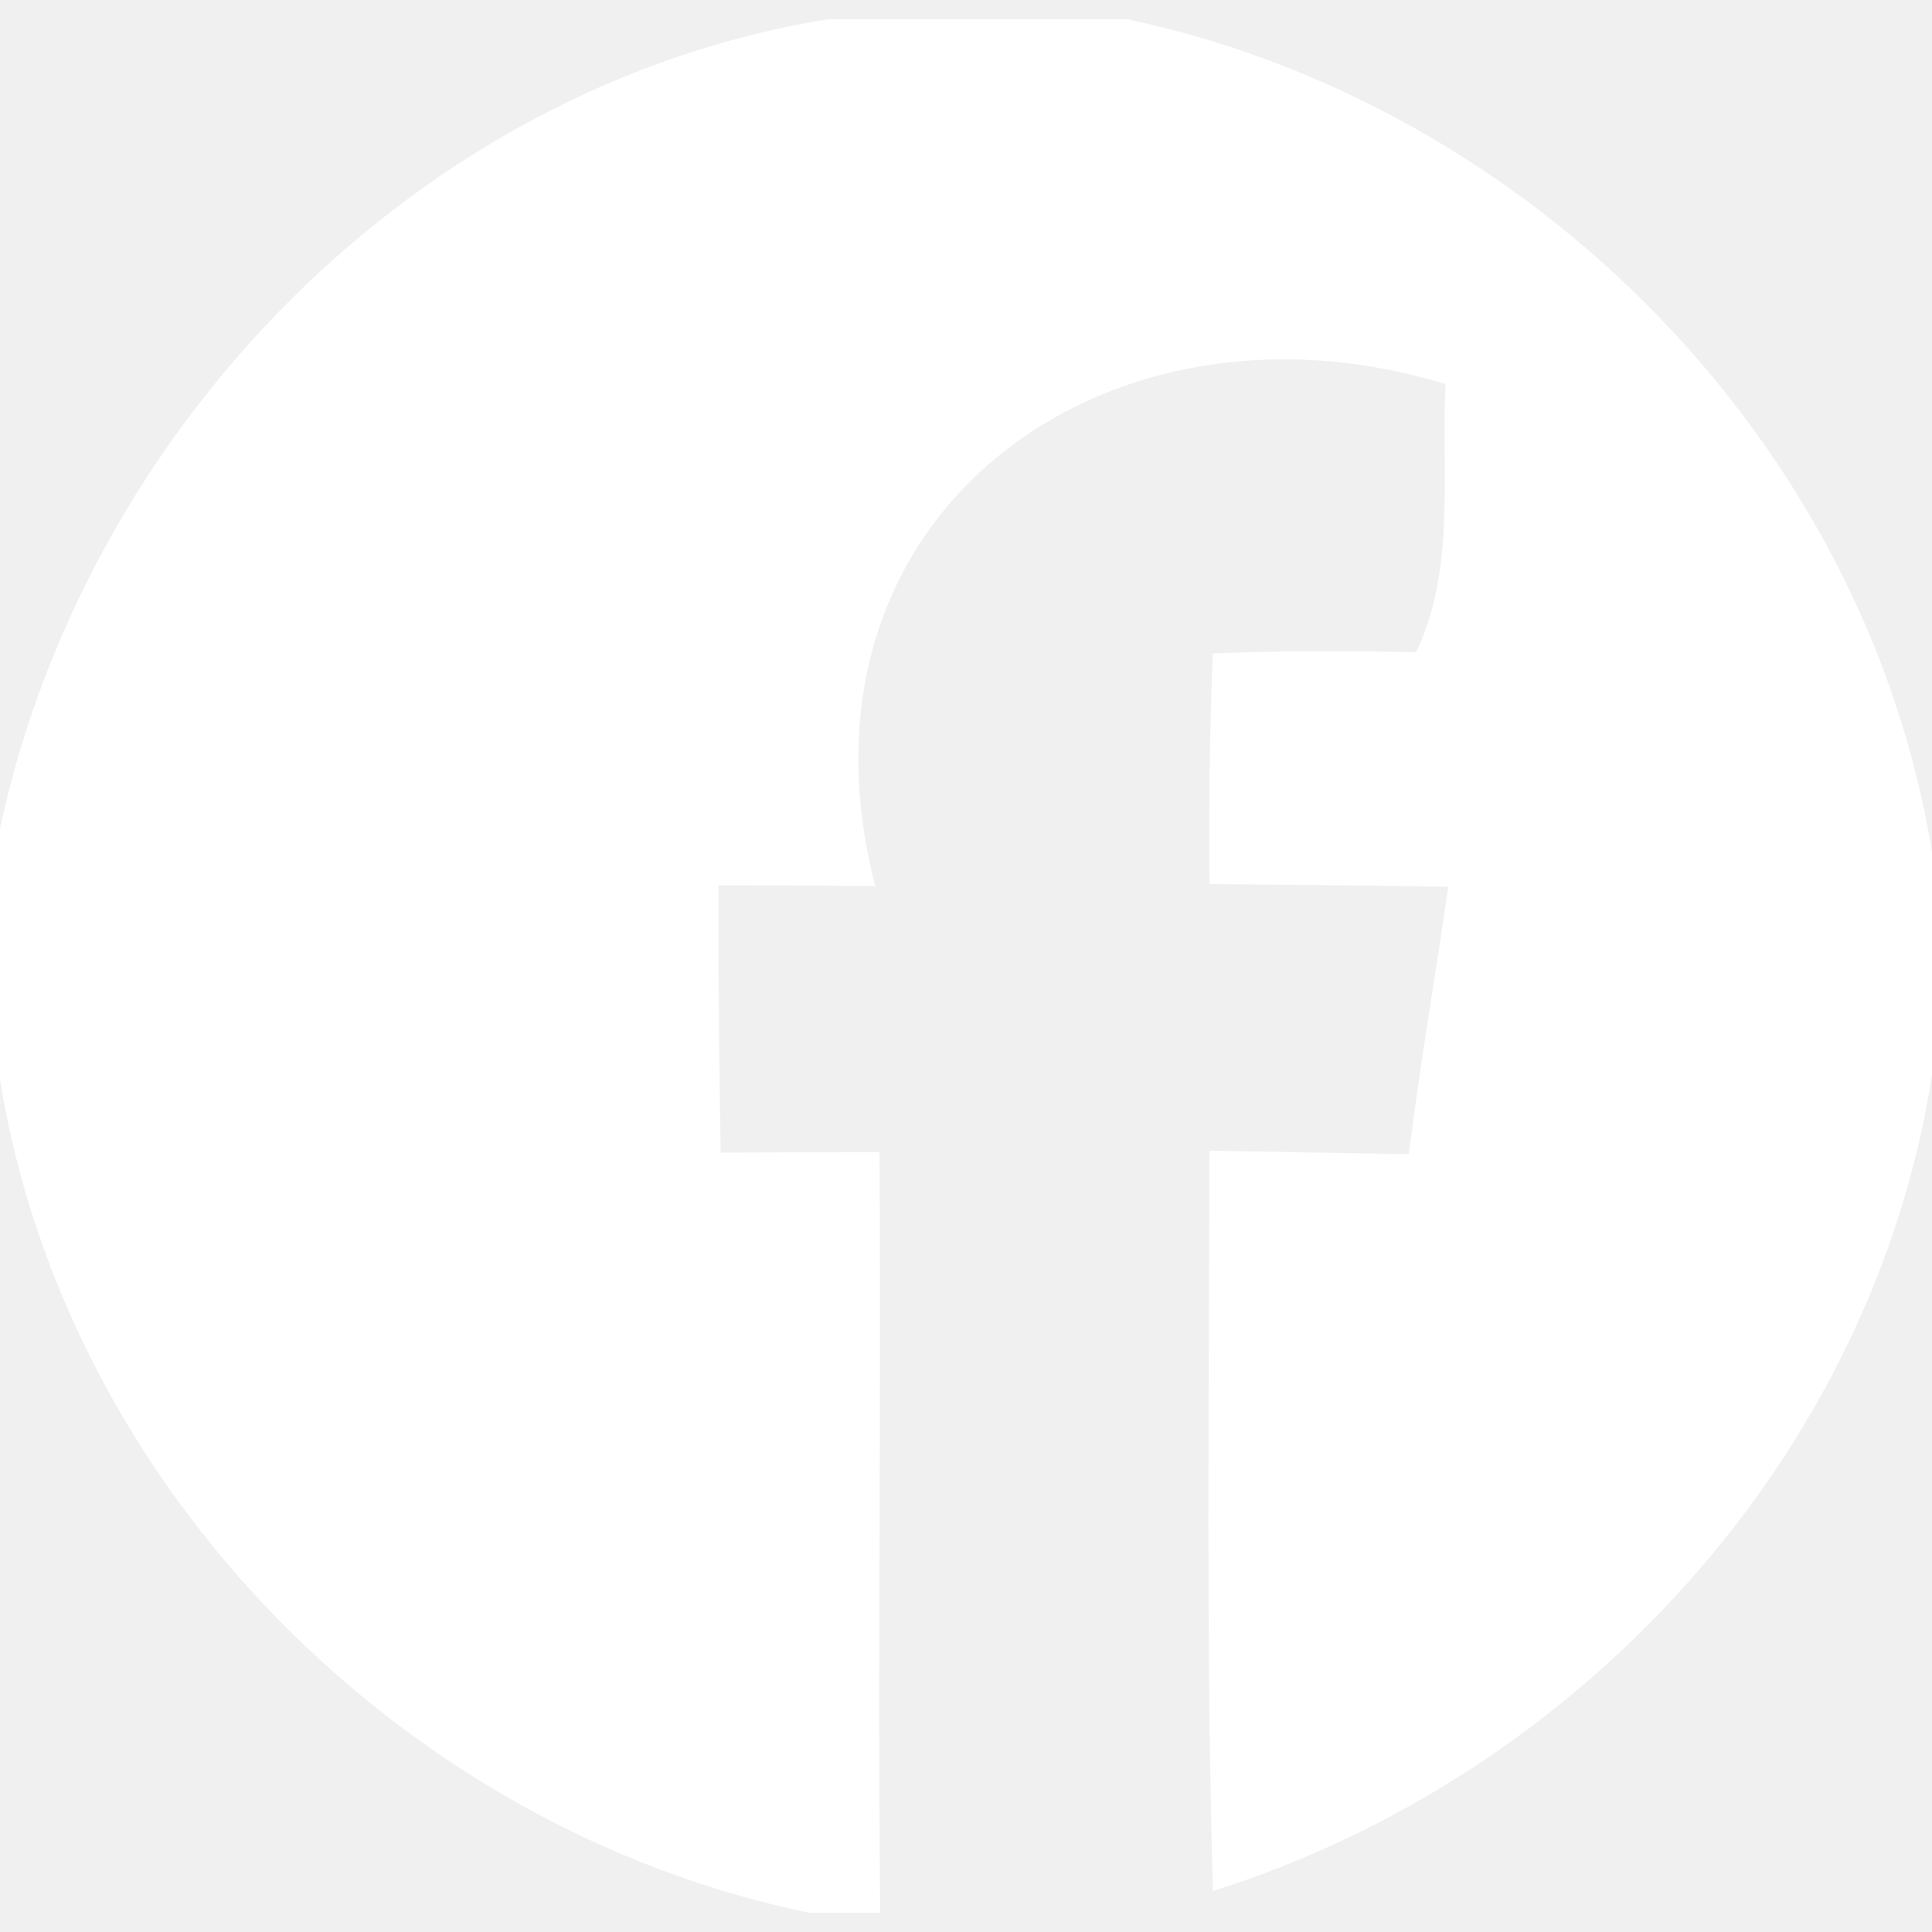
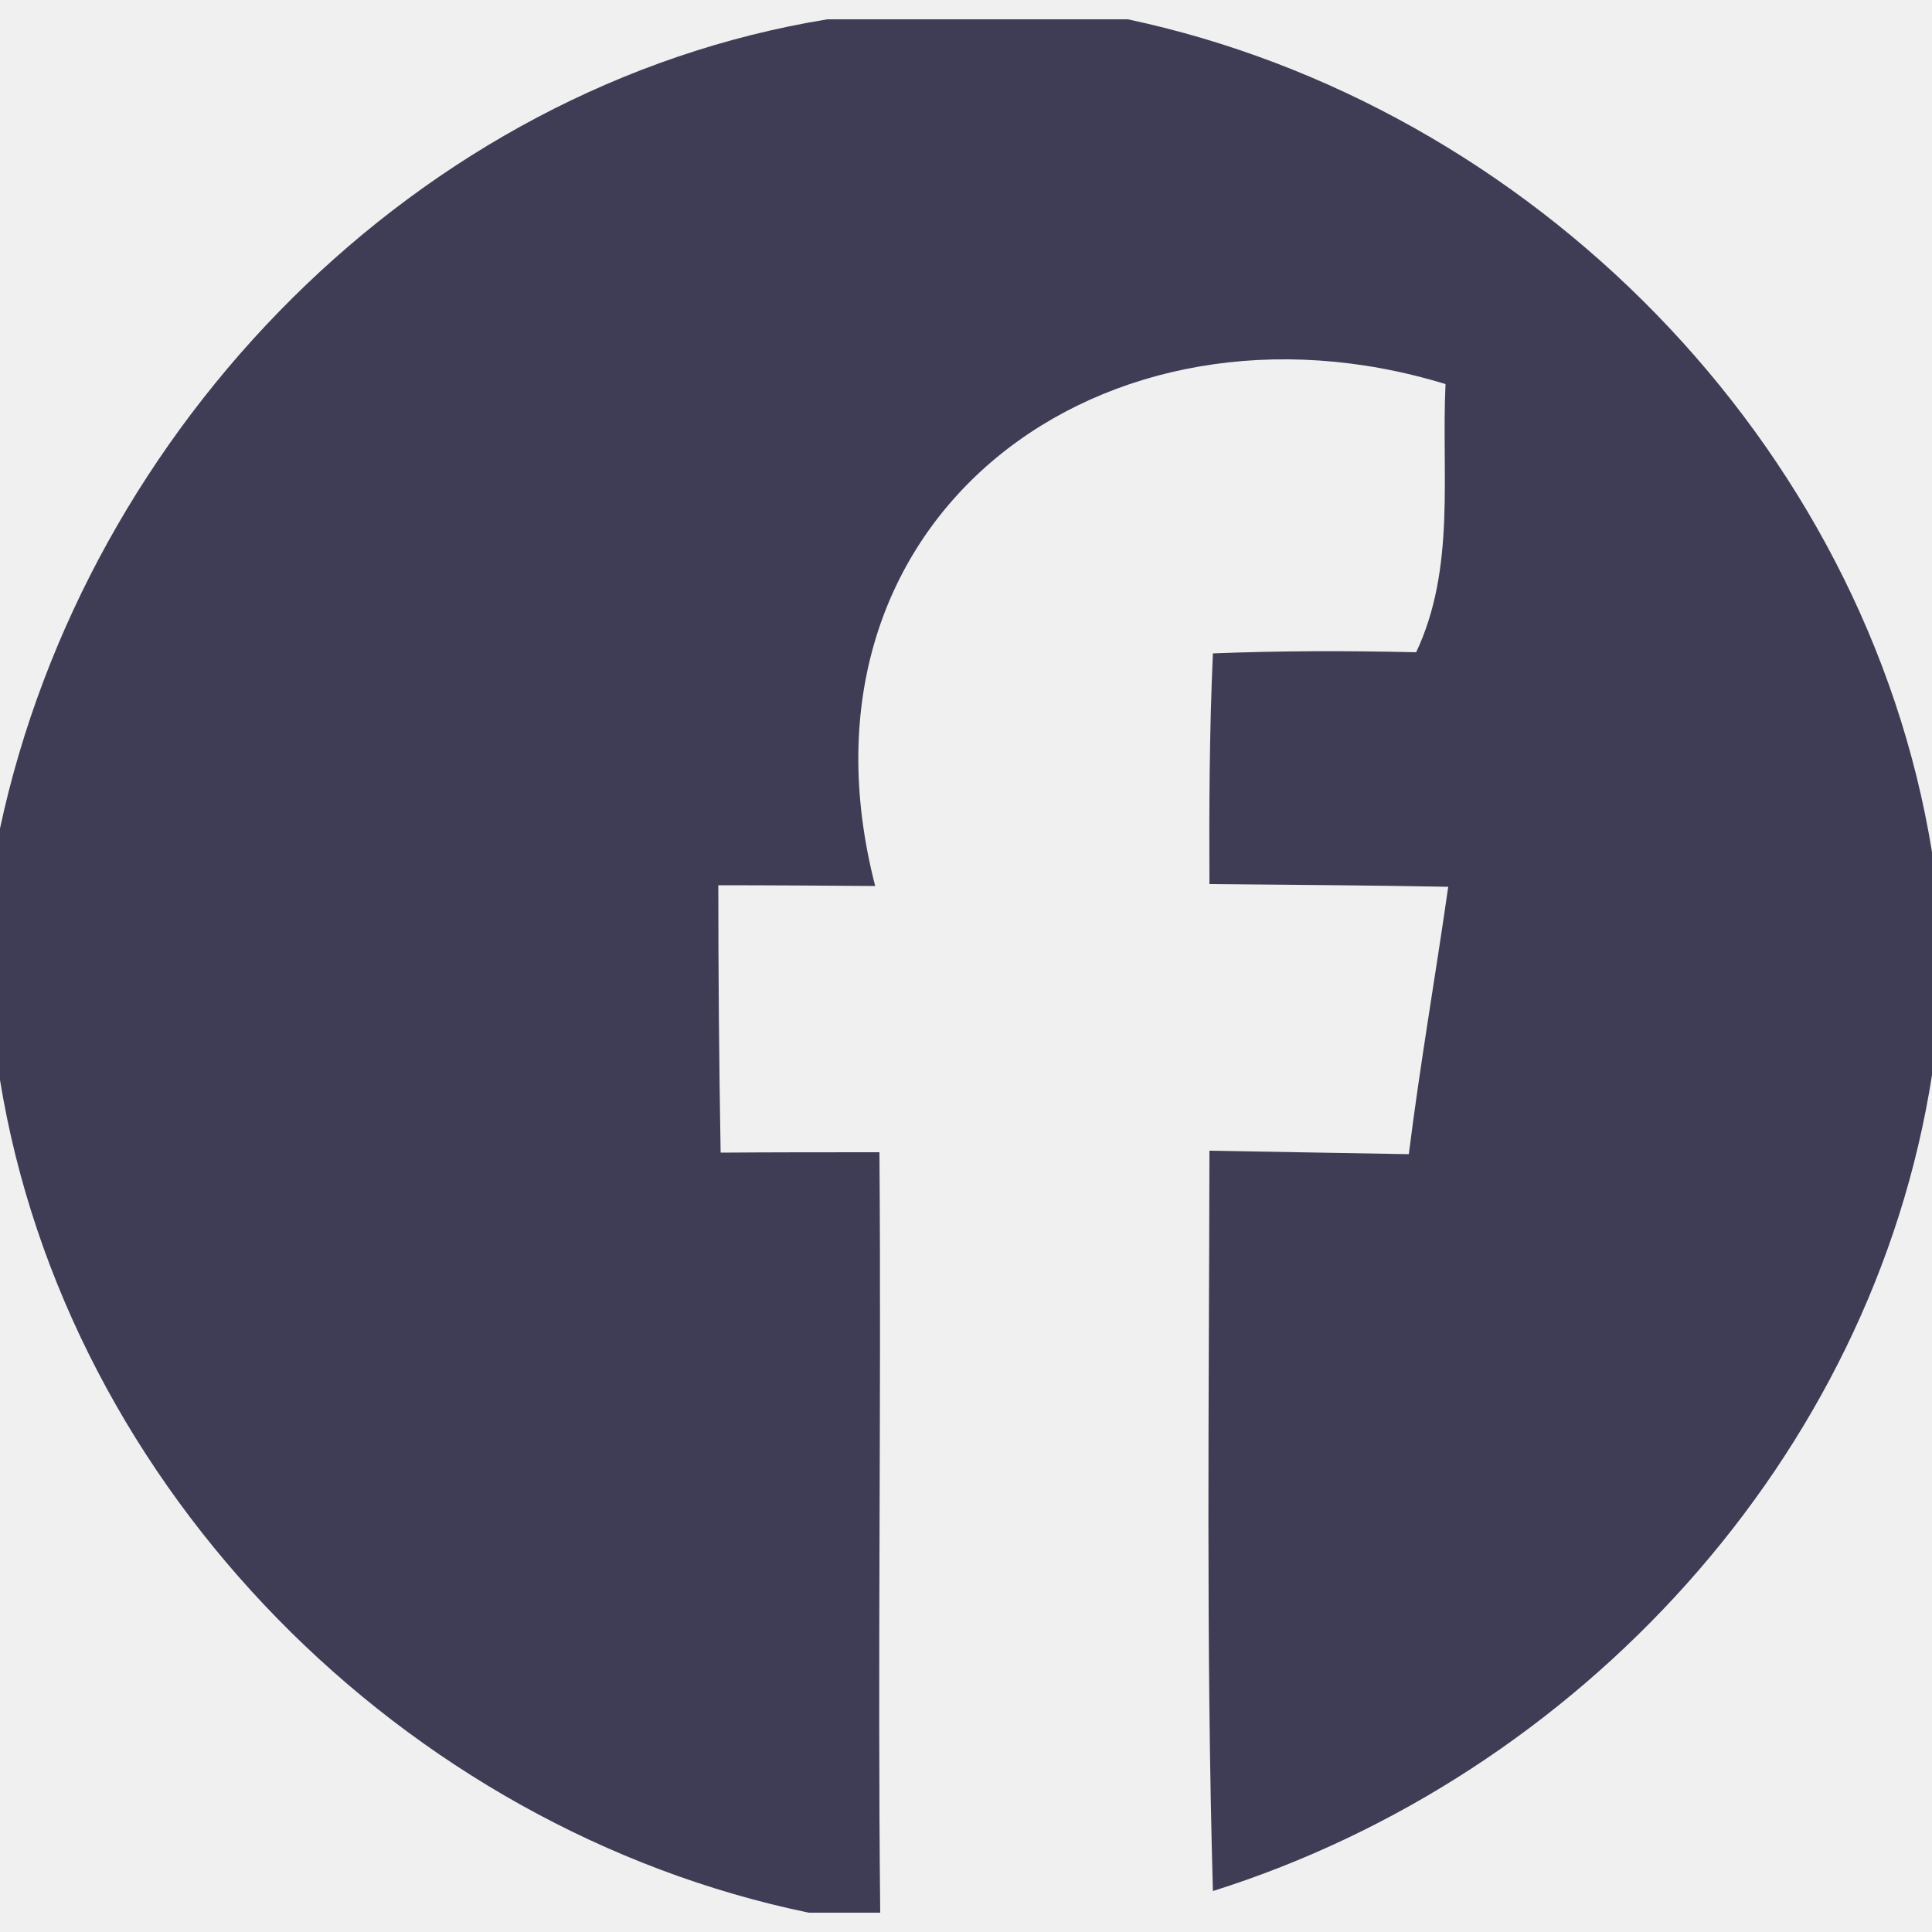
<svg xmlns="http://www.w3.org/2000/svg" width="40px" height="40px" viewBox="0 0 50 49" version="1.1">
  <g id="#295597ff" />
  <g id="#000000ff">
-     <path fill="#FFFFFF" opacity="1.00" d=" M 21.41 0.00 L 29.19 0.00 C 39.63 2.22 48.28 10.95 50.00 21.55 L 50.00 27.32 C 48.46 37.22 40.85 45.46 31.39 48.44 C 31.21 42.06 31.29 35.67 31.30 29.28 C 33.02 29.31 34.74 29.34 36.46 29.37 C 36.75 27.05 37.15 24.76 37.48 22.45 C 35.42 22.41 33.36 22.40 31.30 22.38 C 31.29 20.39 31.30 18.40 31.39 16.41 C 33.14 16.34 34.89 16.34 36.65 16.38 C 37.68 14.20 37.30 11.76 37.41 9.44 C 28.60 6.74 20.18 12.86 22.65 22.43 C 21.30 22.42 19.94 22.41 18.59 22.41 C 18.59 24.72 18.61 27.02 18.65 29.33 C 20.02 29.32 21.39 29.32 22.76 29.32 C 22.81 35.88 22.71 42.44 22.78 49.00 L 20.93 49.00 C 10.45 46.83 1.73 38.07 0.00 27.45 L 0.00 20.94 C 2.23 10.54 10.80 1.73 21.41 0.00 Z" />
+     <path fill="#3f3d56" opacity="1.00" d=" M 21.41 0.00 L 29.19 0.00 C 39.63 2.22 48.28 10.95 50.00 21.55 L 50.00 27.32 C 48.46 37.22 40.85 45.46 31.39 48.44 C 31.21 42.06 31.29 35.67 31.30 29.28 C 33.02 29.31 34.74 29.34 36.46 29.37 C 36.75 27.05 37.15 24.76 37.48 22.45 C 35.42 22.41 33.36 22.40 31.30 22.38 C 31.29 20.39 31.30 18.40 31.39 16.41 C 33.14 16.34 34.89 16.34 36.65 16.38 C 37.68 14.20 37.30 11.76 37.41 9.44 C 28.60 6.74 20.18 12.86 22.65 22.43 C 21.30 22.42 19.94 22.41 18.59 22.41 C 18.59 24.72 18.61 27.02 18.65 29.33 C 20.02 29.32 21.39 29.32 22.76 29.32 C 22.81 35.88 22.71 42.44 22.78 49.00 L 20.93 49.00 C 10.45 46.83 1.73 38.07 0.00 27.45 L 0.00 20.94 C 2.23 10.54 10.80 1.73 21.41 0.00 Z" />
  </g>
  <g id="#ffffffff" />
</svg>
